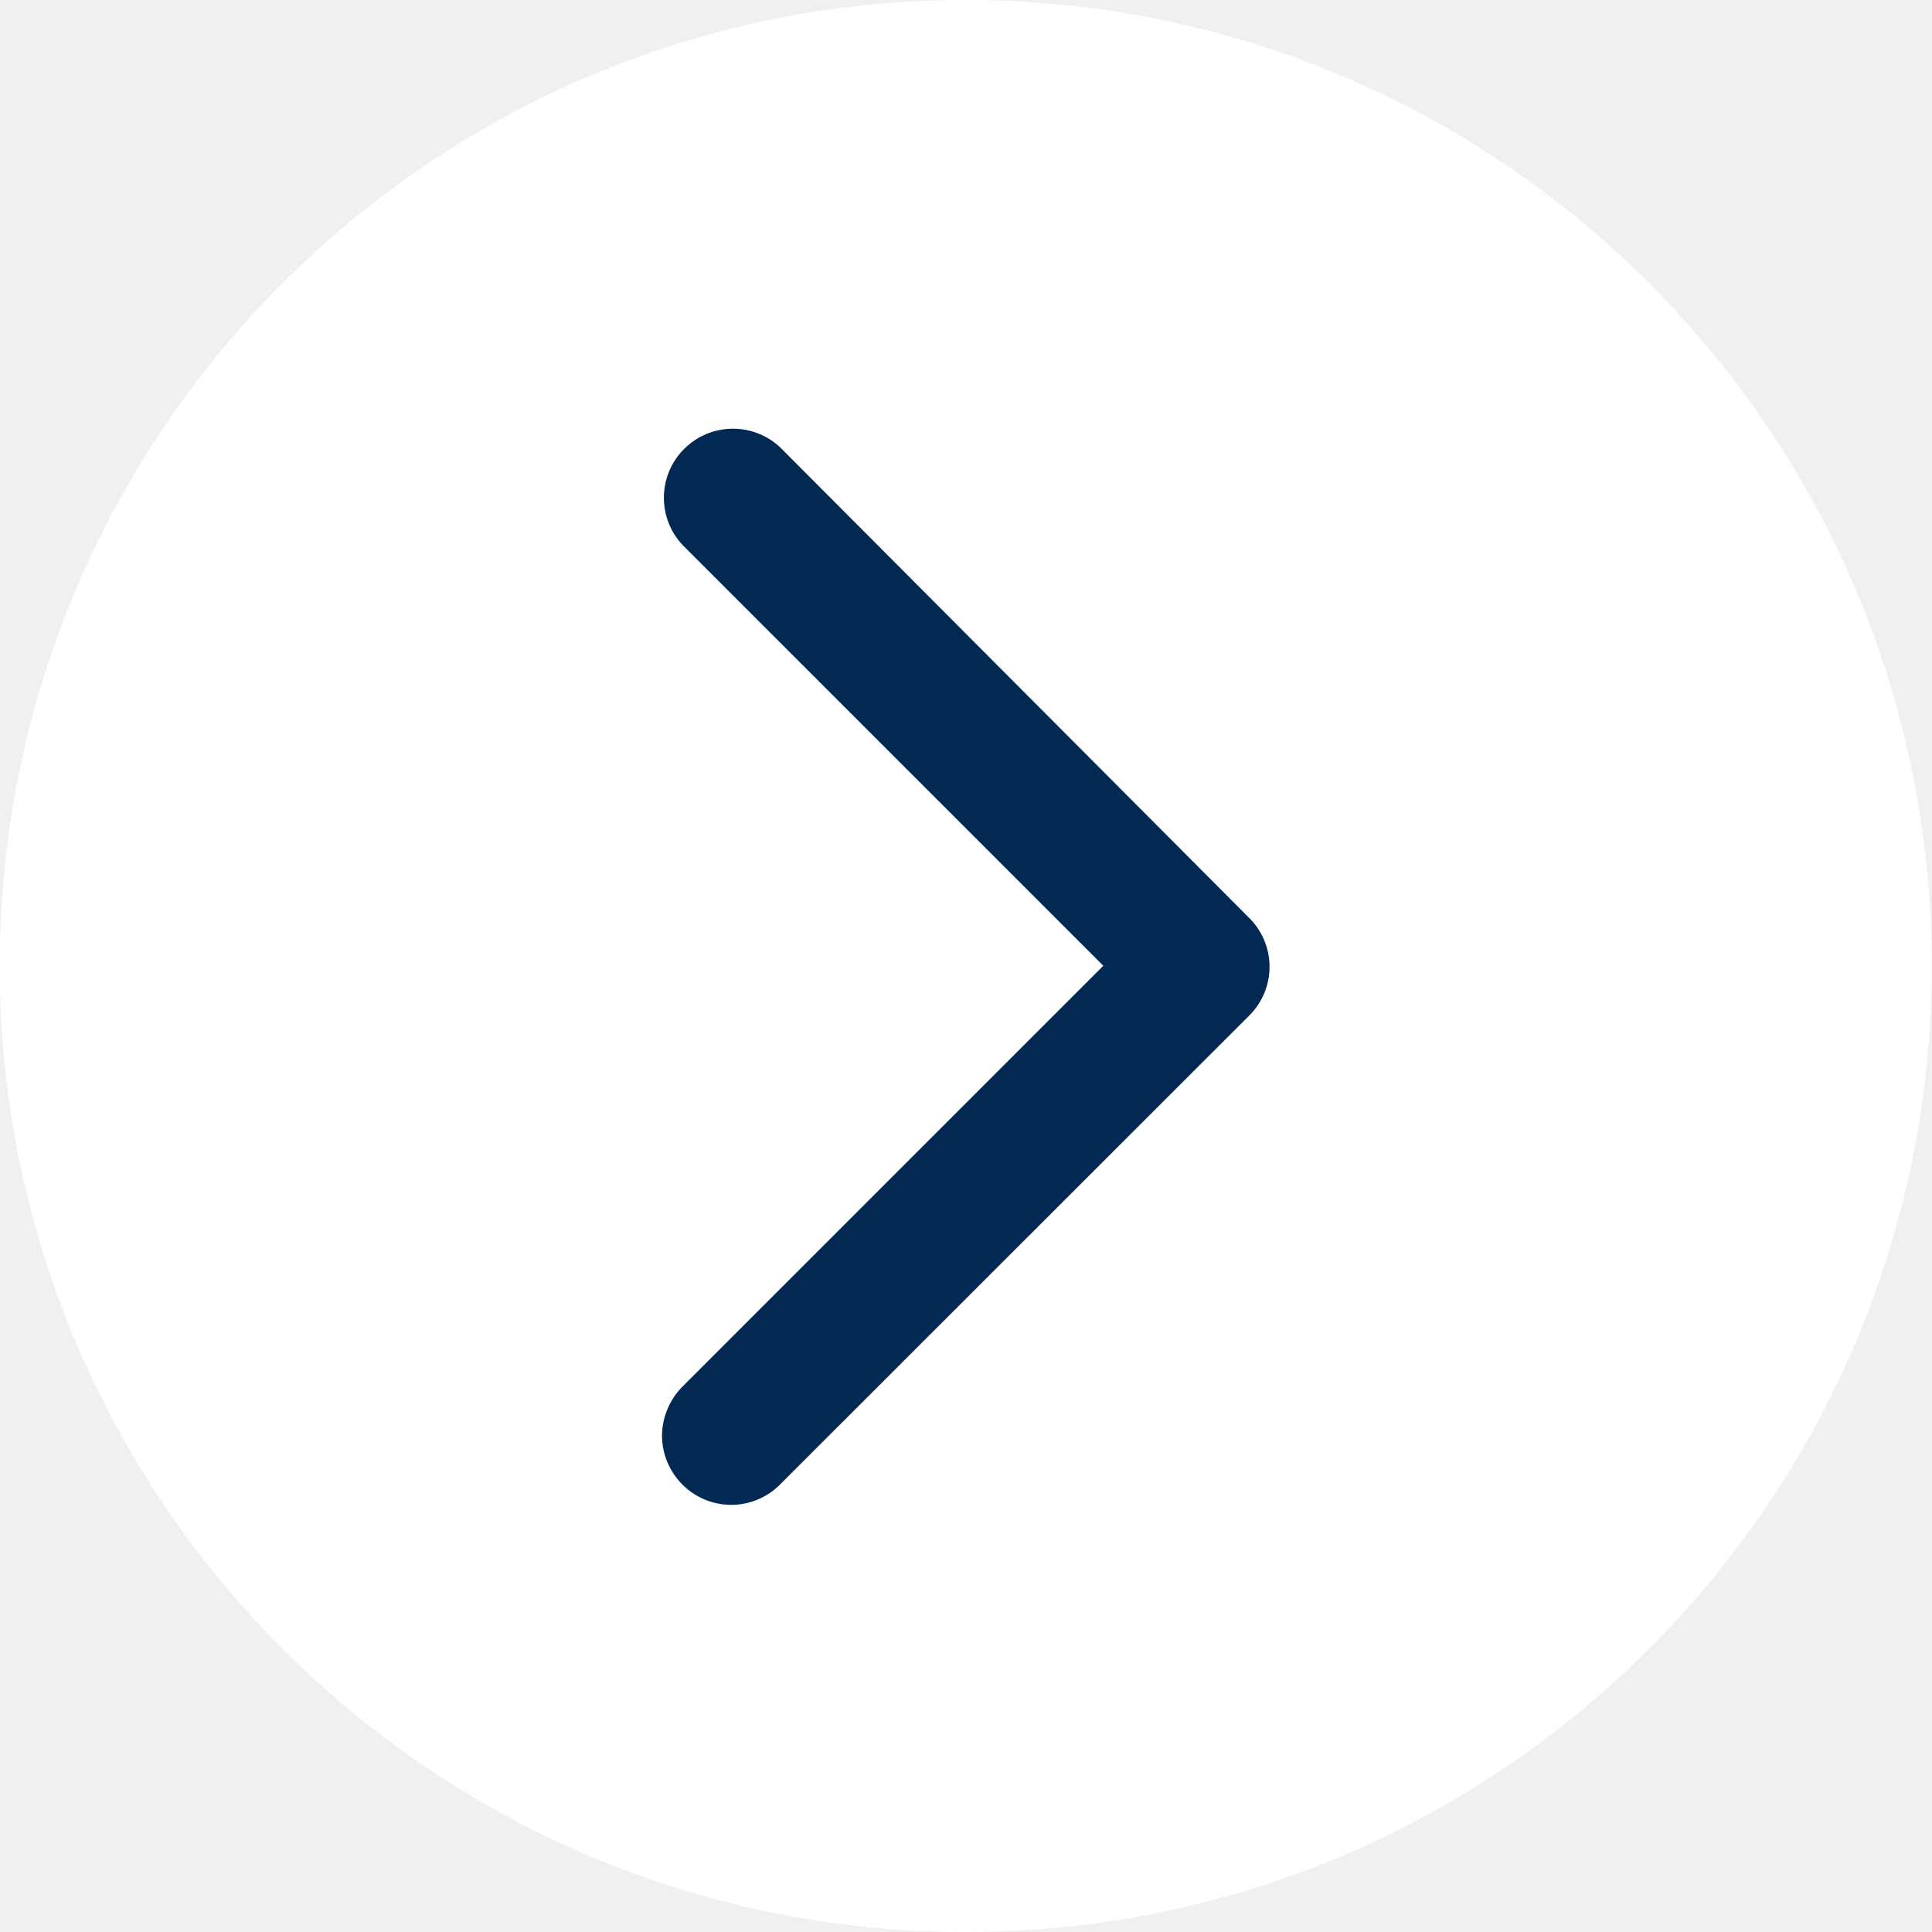
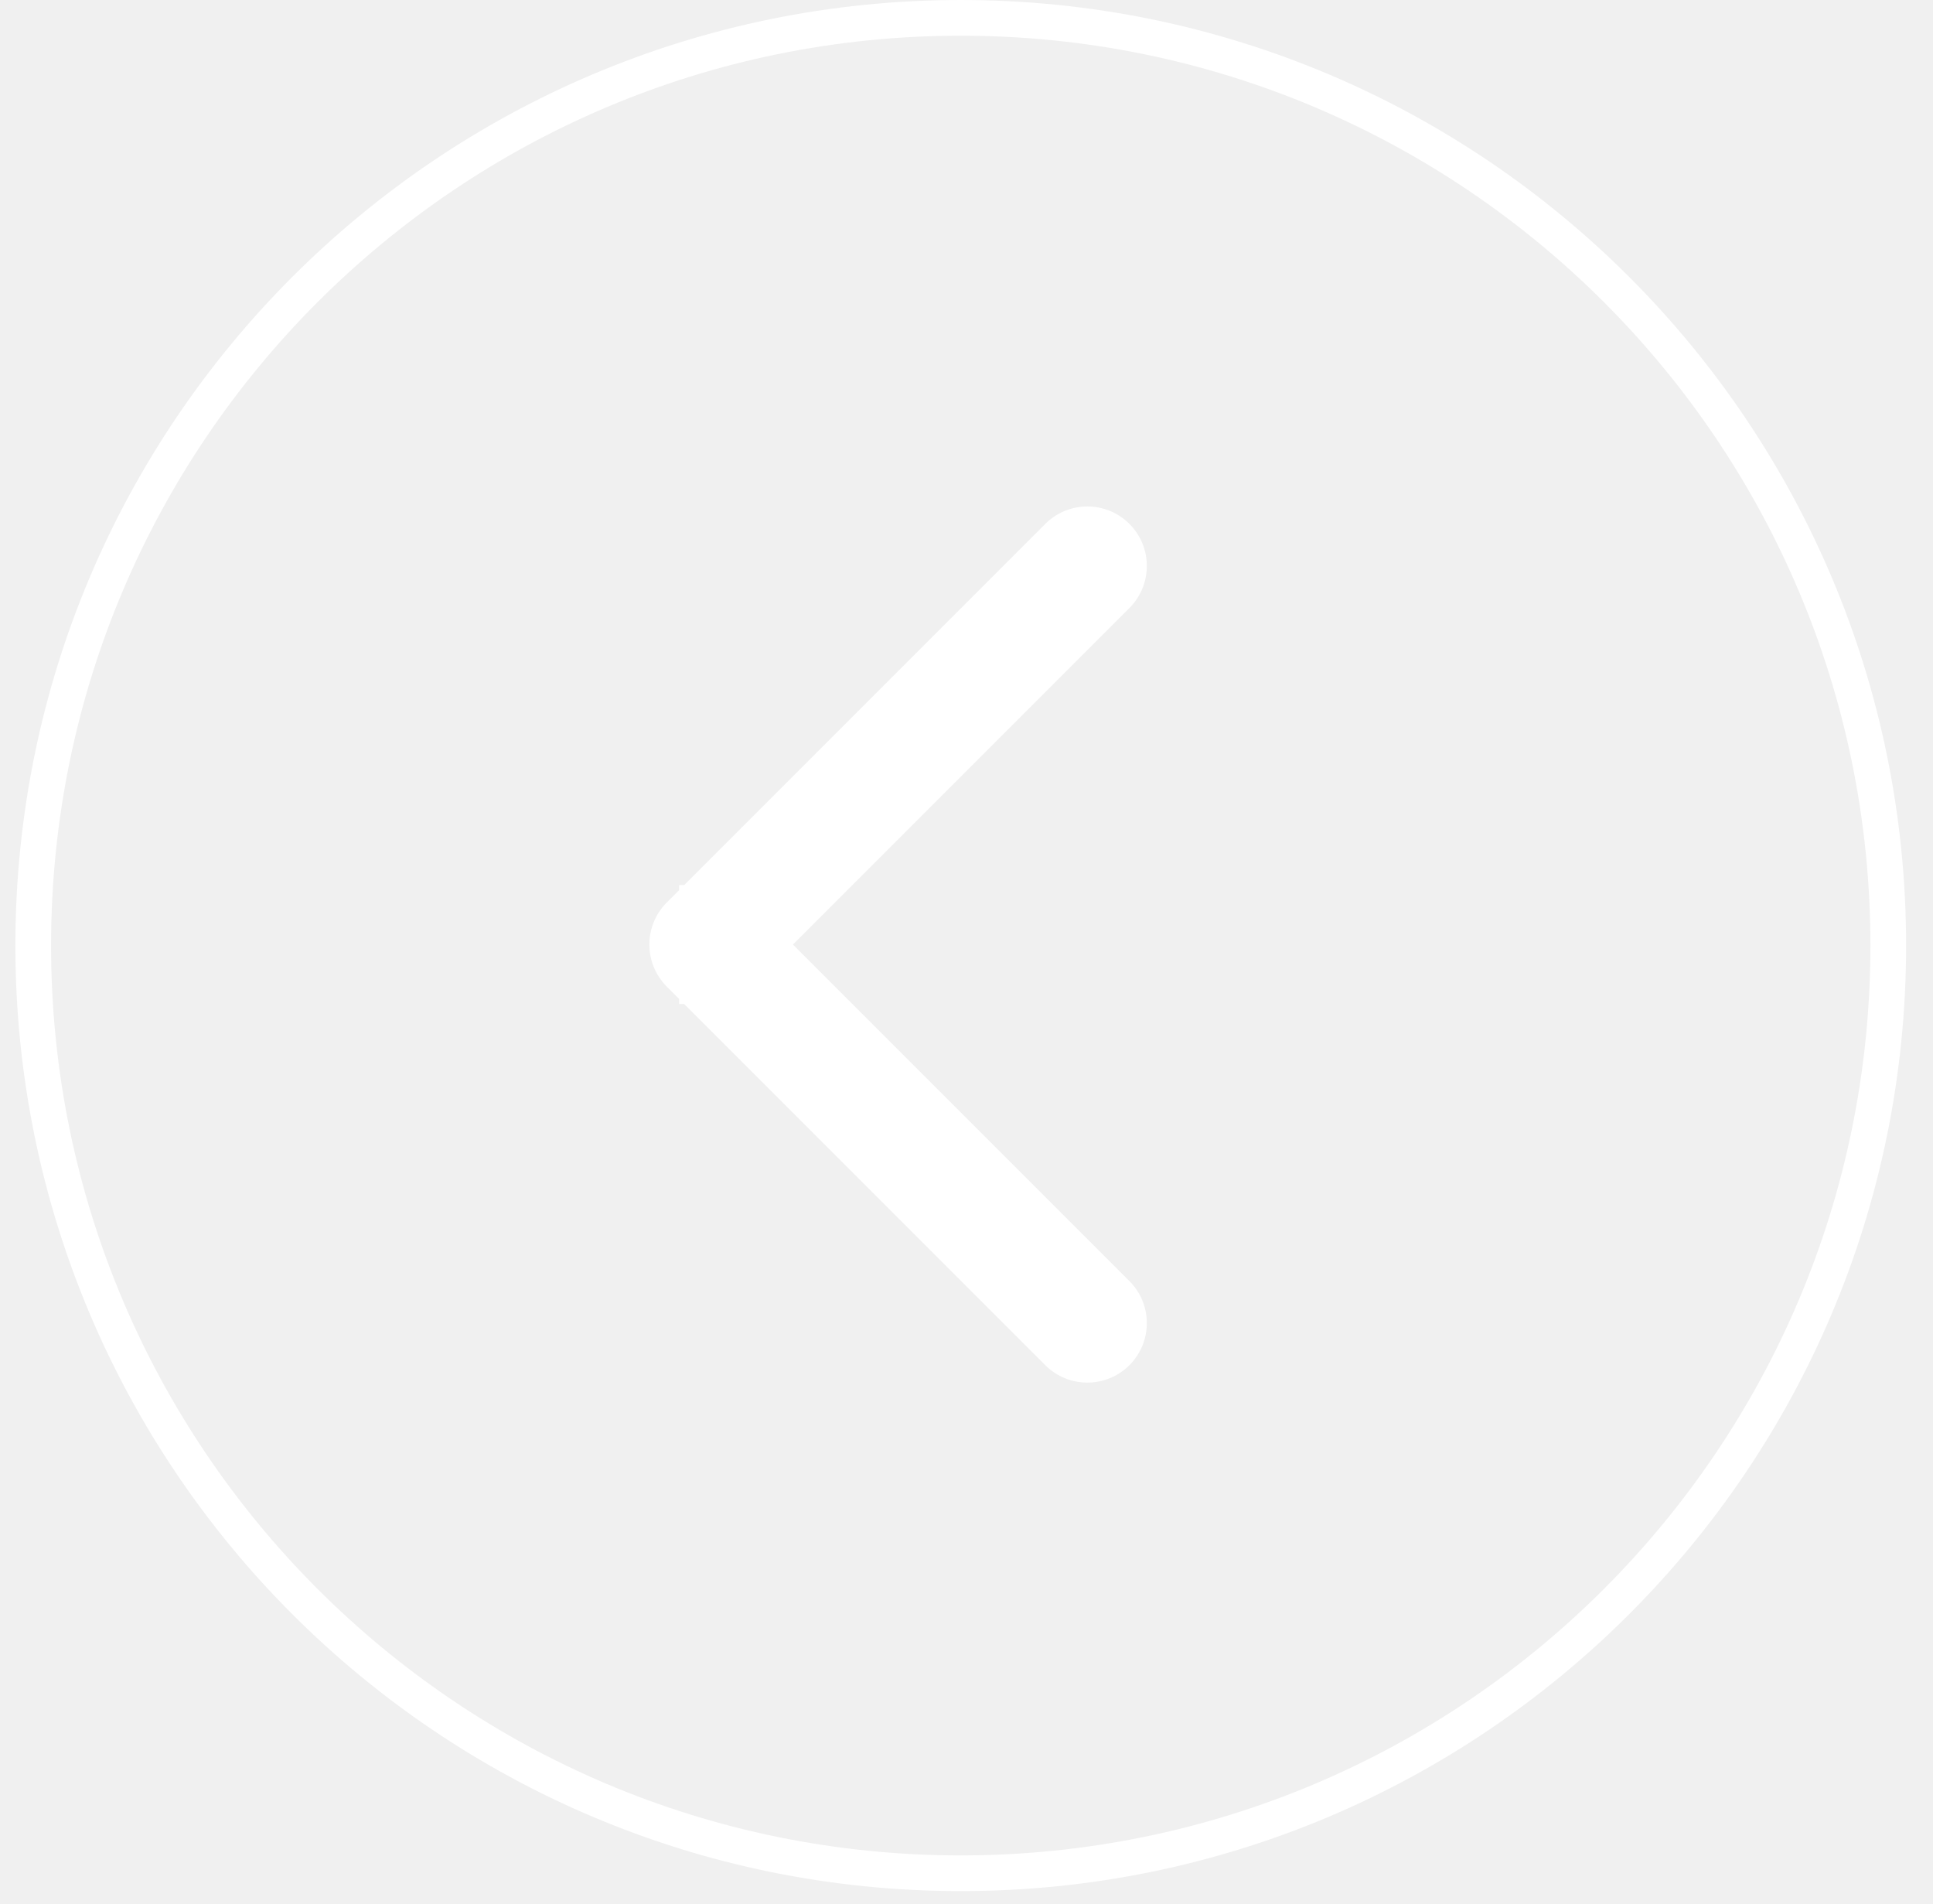
- <svg xmlns="http://www.w3.org/2000/svg" id="Capa_1" data-name="Capa 1" viewBox="0 0 75.81 75.82">
-   <defs>
-     <style>.cls-1{fill:#fff;}.cls-2{fill:#022953;}</style>
-   </defs>
-   <path class="cls-1" d="M37.91,0a37.91,37.91,0,1,0,37.9,37.9A37.9,37.9,0,0,0,37.91,0ZM49.06,39.82,30.61,58.26a2.7,2.7,0,0,1-3.83,0,2.74,2.74,0,0,1-.8-1.91,2.77,2.77,0,0,1,.8-1.93L43.3,37.9,26.78,21.38a2.71,2.71,0,0,1,3.83-3.83L49,36A2.7,2.7,0,0,1,49.06,39.82Z" />
-   <path class="cls-2" d="M49.06,39.82,30.61,58.26a2.7,2.7,0,0,1-3.83,0,2.74,2.74,0,0,1-.8-1.91,2.77,2.77,0,0,1,.8-1.93L43.3,37.9,26.78,21.38a2.71,2.71,0,0,1,3.83-3.83L49,36A2.7,2.7,0,0,1,49.06,39.82Z" />
+ <svg xmlns="http://www.w3.org/2000/svg" width="65" height="64" viewBox="0 0 65 64" fill="none">
+   <circle cx="32.307" cy="31.789" r="31.189" transform="rotate(180 32.3067 31.7891)" stroke="white" stroke-width="1.2" />
+   <path d="M22.422 30.341C21.641 31.122 21.641 32.388 22.422 33.169L35.149 45.897C35.93 46.678 37.197 46.678 37.978 45.897C38.759 45.116 38.759 43.85 37.978 43.069L26.664 31.755L37.978 20.442C38.759 19.66 38.759 18.394 37.978 17.613C37.197 16.832 35.931 16.832 35.15 17.613L22.422 30.341ZM22.836 33.755C23.711 33.755 24.211 33.755 24.469 33.755C24.598 33.755 24.666 33.755 24.691 33.755C24.696 33.755 24.7 33.755 24.701 33.755C24.701 33.755 24.702 33.755 24.702 33.755C24.702 33.755 24.703 33.755 24.703 33.755C24.705 33.755 26.701 31.757 24.711 29.755C24.707 29.755 24.703 29.755 24.703 29.755C24.702 29.755 24.701 29.755 24.701 29.755C24.7 29.755 24.698 29.755 24.696 29.755C24.689 29.755 24.672 29.755 24.648 29.755C24.555 29.755 24.352 29.755 24.172 29.755C24.082 29.755 23.998 29.755 23.937 29.755C23.906 29.755 23.881 29.755 23.863 29.755C23.855 29.755 23.848 29.755 23.843 29.755C23.841 29.755 23.839 29.755 23.838 29.755C23.837 29.755 23.837 29.755 23.836 29.755C23.836 29.755 23.836 29.755 23.836 29.755C23.836 29.755 23.836 29.755 23.836 29.755C23.836 29.755 23.836 29.755 23.836 31.755C23.836 33.755 23.836 33.755 23.836 33.755C23.836 33.755 23.836 33.755 23.836 33.755C23.836 33.755 23.836 33.755 23.836 33.755C23.837 33.755 23.837 33.755 23.838 33.755C23.839 33.755 23.841 33.755 23.843 33.755C23.848 33.755 23.854 33.755 23.863 33.755C23.881 33.755 23.906 33.755 23.936 33.755C23.998 33.755 24.082 33.755 24.172 33.755C24.352 33.755 24.555 33.755 24.648 33.755C24.672 33.755 24.688 33.755 24.696 33.755C24.698 33.755 24.699 33.755 24.7 33.755C24.701 33.755 24.7 33.755 24.699 33.755C24.699 33.755 24.695 33.755 24.691 33.755C22.701 31.753 24.697 29.755 24.699 29.755C24.699 29.755 24.7 29.755 24.7 29.755C24.7 29.755 24.7 29.755 24.7 29.755C24.7 29.755 24.7 29.755 24.7 29.755C24.7 29.755 24.7 29.755 24.699 29.755C24.699 29.755 24.698 29.755 24.697 29.755C24.696 29.755 24.693 29.755 24.69 29.755C24.666 29.755 24.598 29.755 24.469 29.755C24.211 29.755 23.711 29.755 22.836 29.755L22.836 33.755Z" fill="white" />
</svg>
